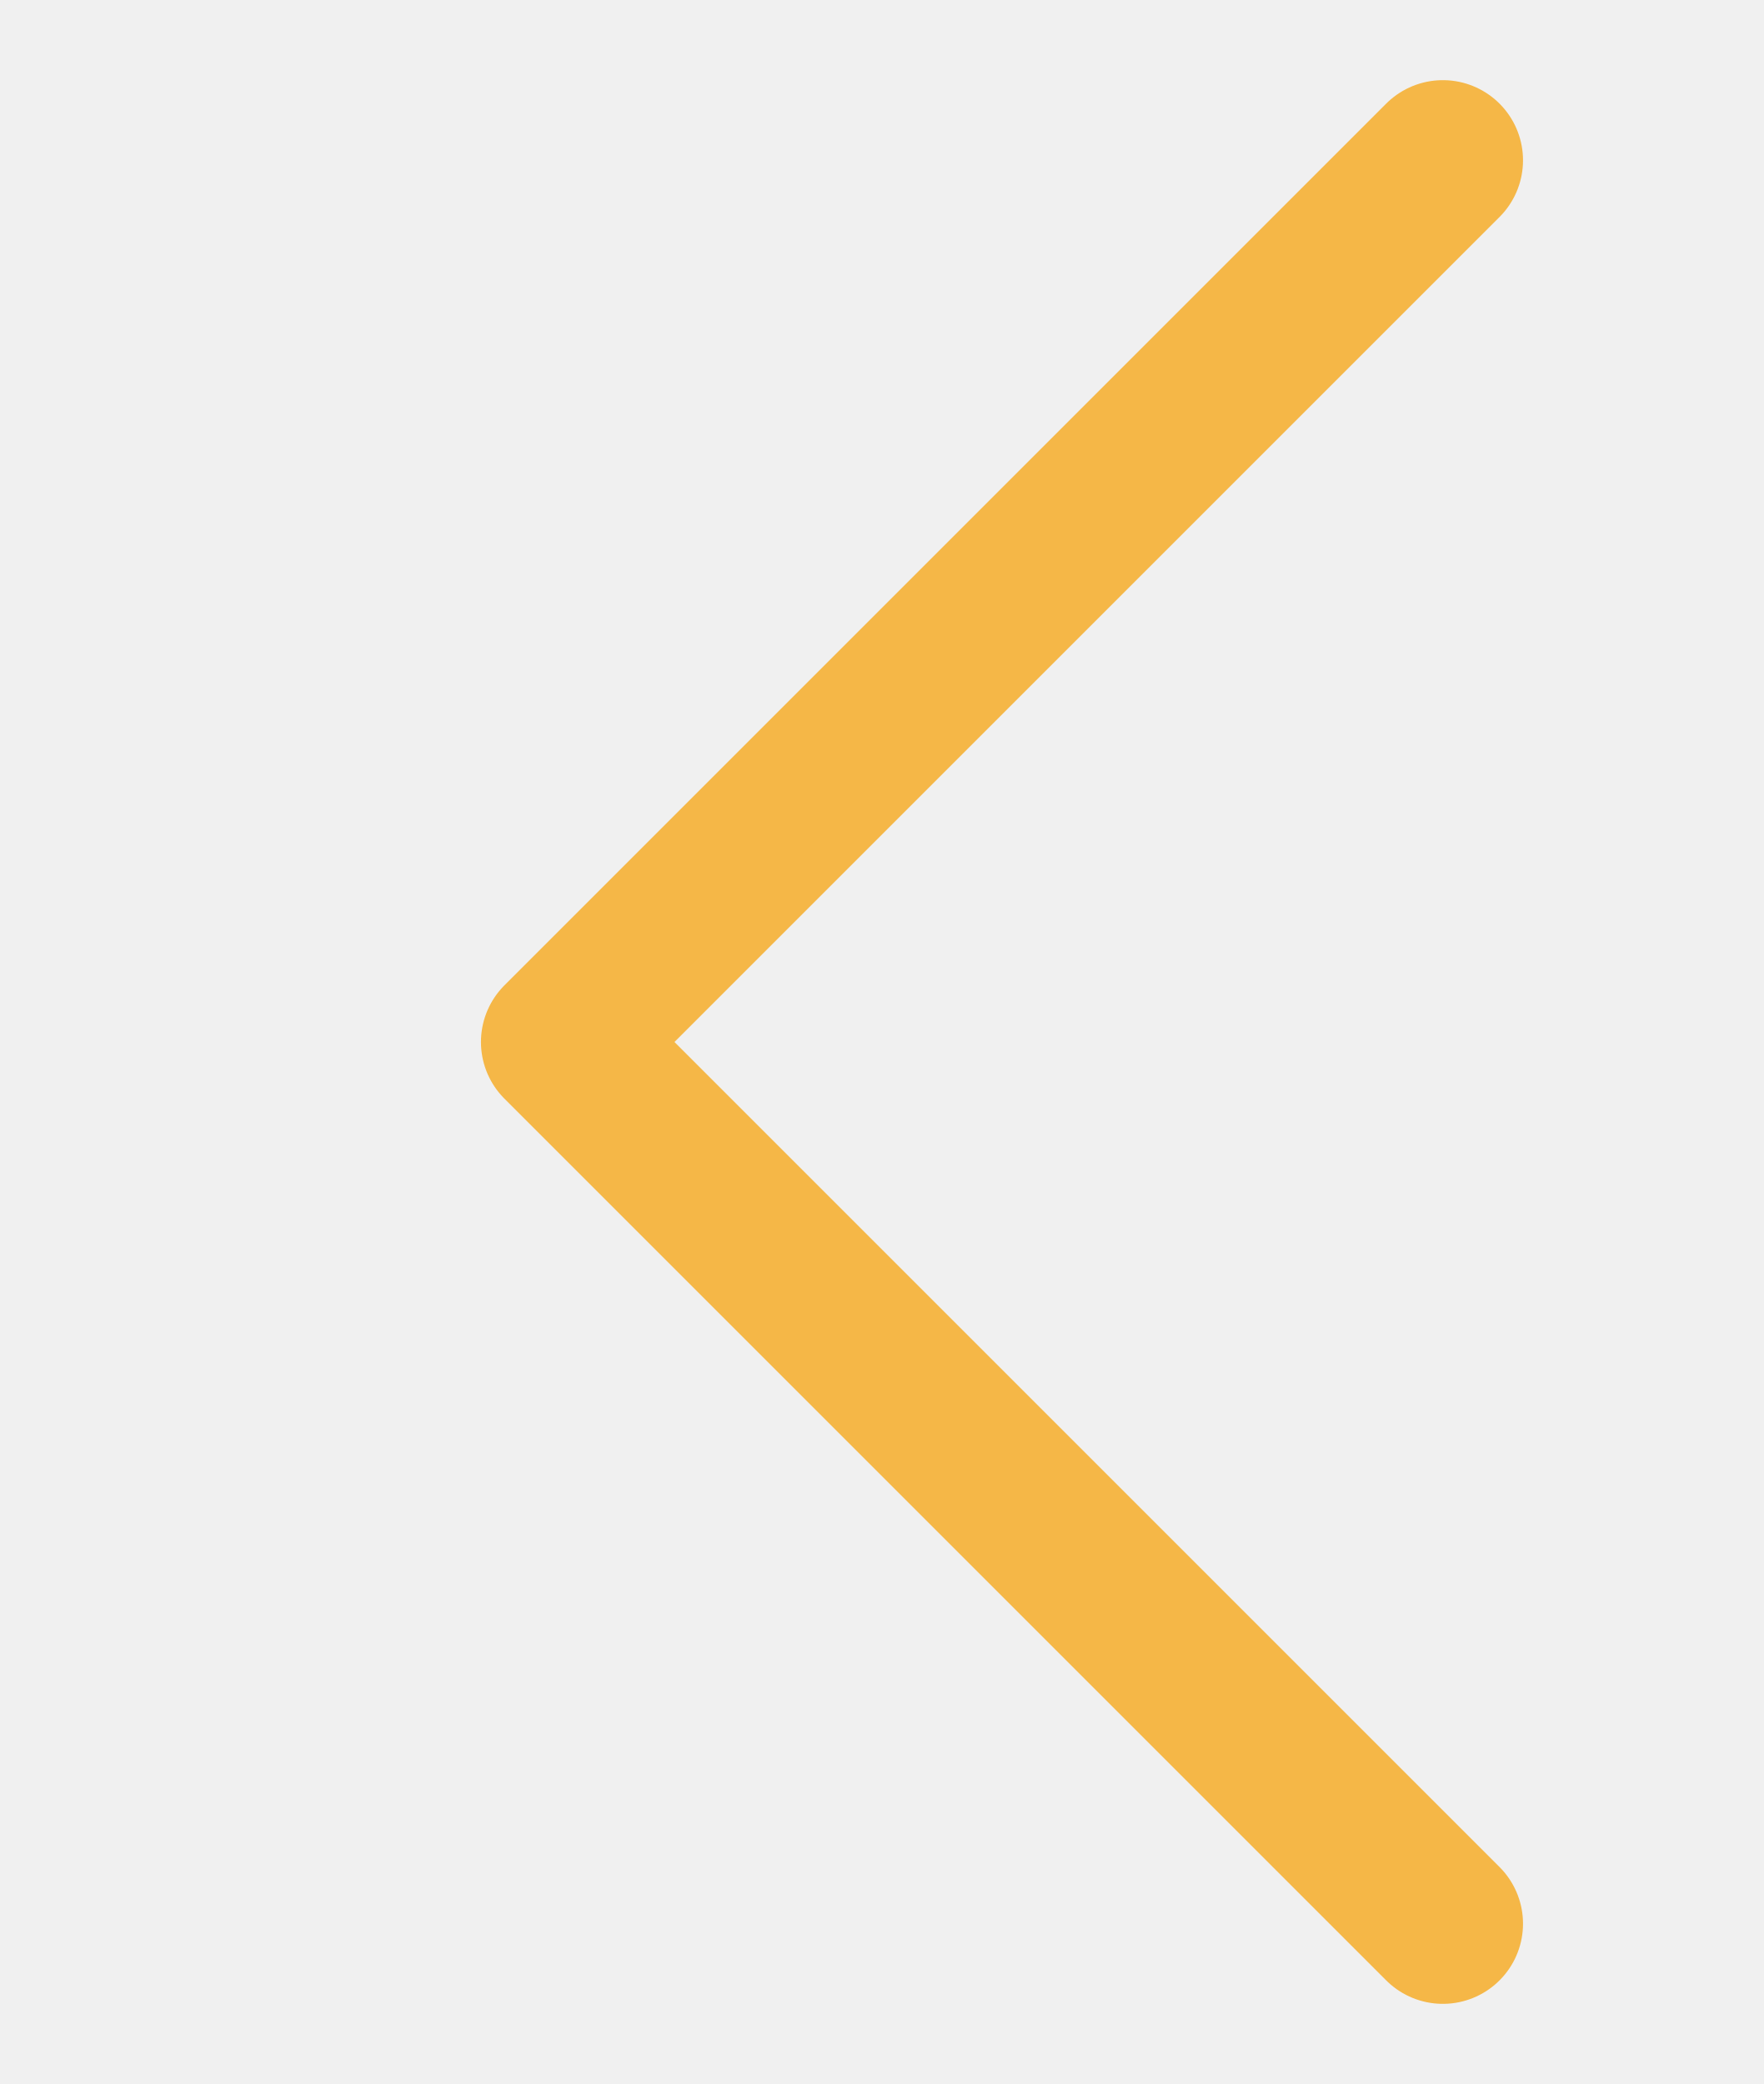
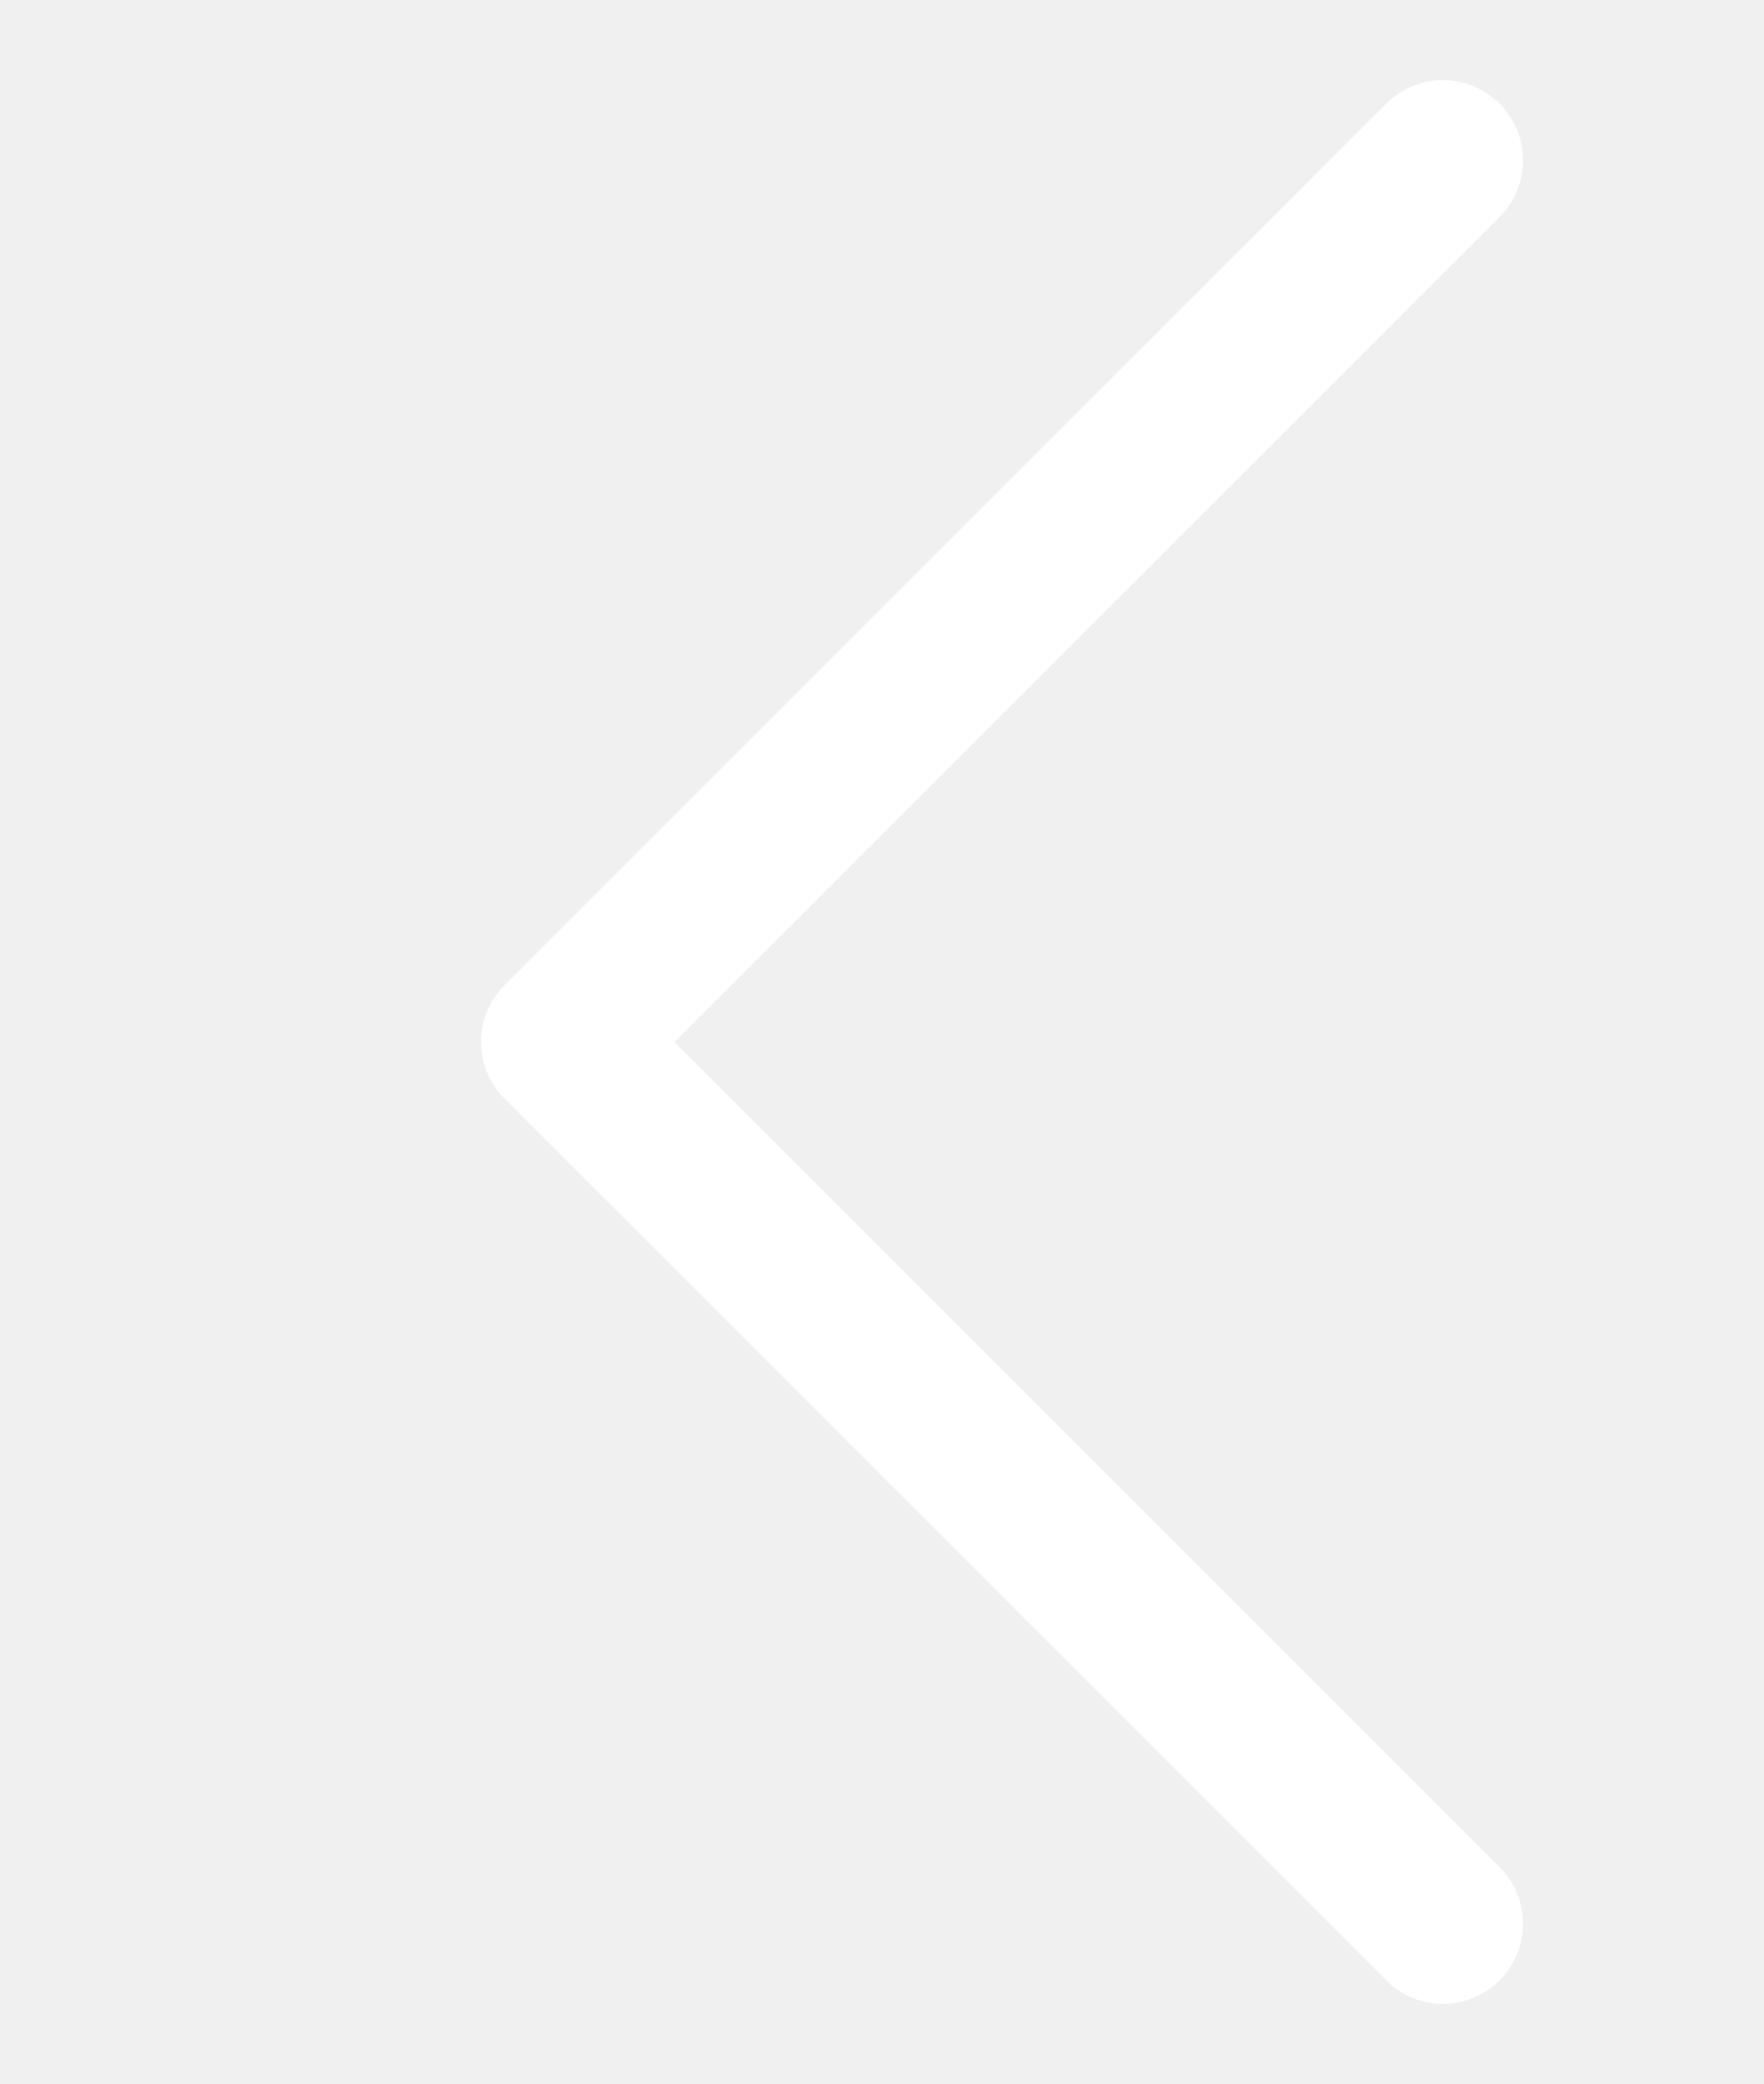
- <svg xmlns="http://www.w3.org/2000/svg" width="22" height="26" viewBox="0 0 22 26" fill="none">
-   <path d="M18 2L7 13L18 24" stroke="#F5B747" stroke-width="2" stroke-linecap="round" stroke-linejoin="round" />
+ <svg xmlns="http://www.w3.org/2000/svg" width="22" height="26" fill="none" style="">
+   <rect id="backgroundrect" width="100%" height="100%" x="0" y="0" fill="none" stroke="none" />
+   <g class="currentLayer" style="">
+     <path d="M18 2L7 13L18 24" stroke="#ffffff" stroke-width="2" stroke-linecap="round" stroke-linejoin="round" id="svg_1" class="selected" stroke-opacity="1" />
+   </g>
</svg>
